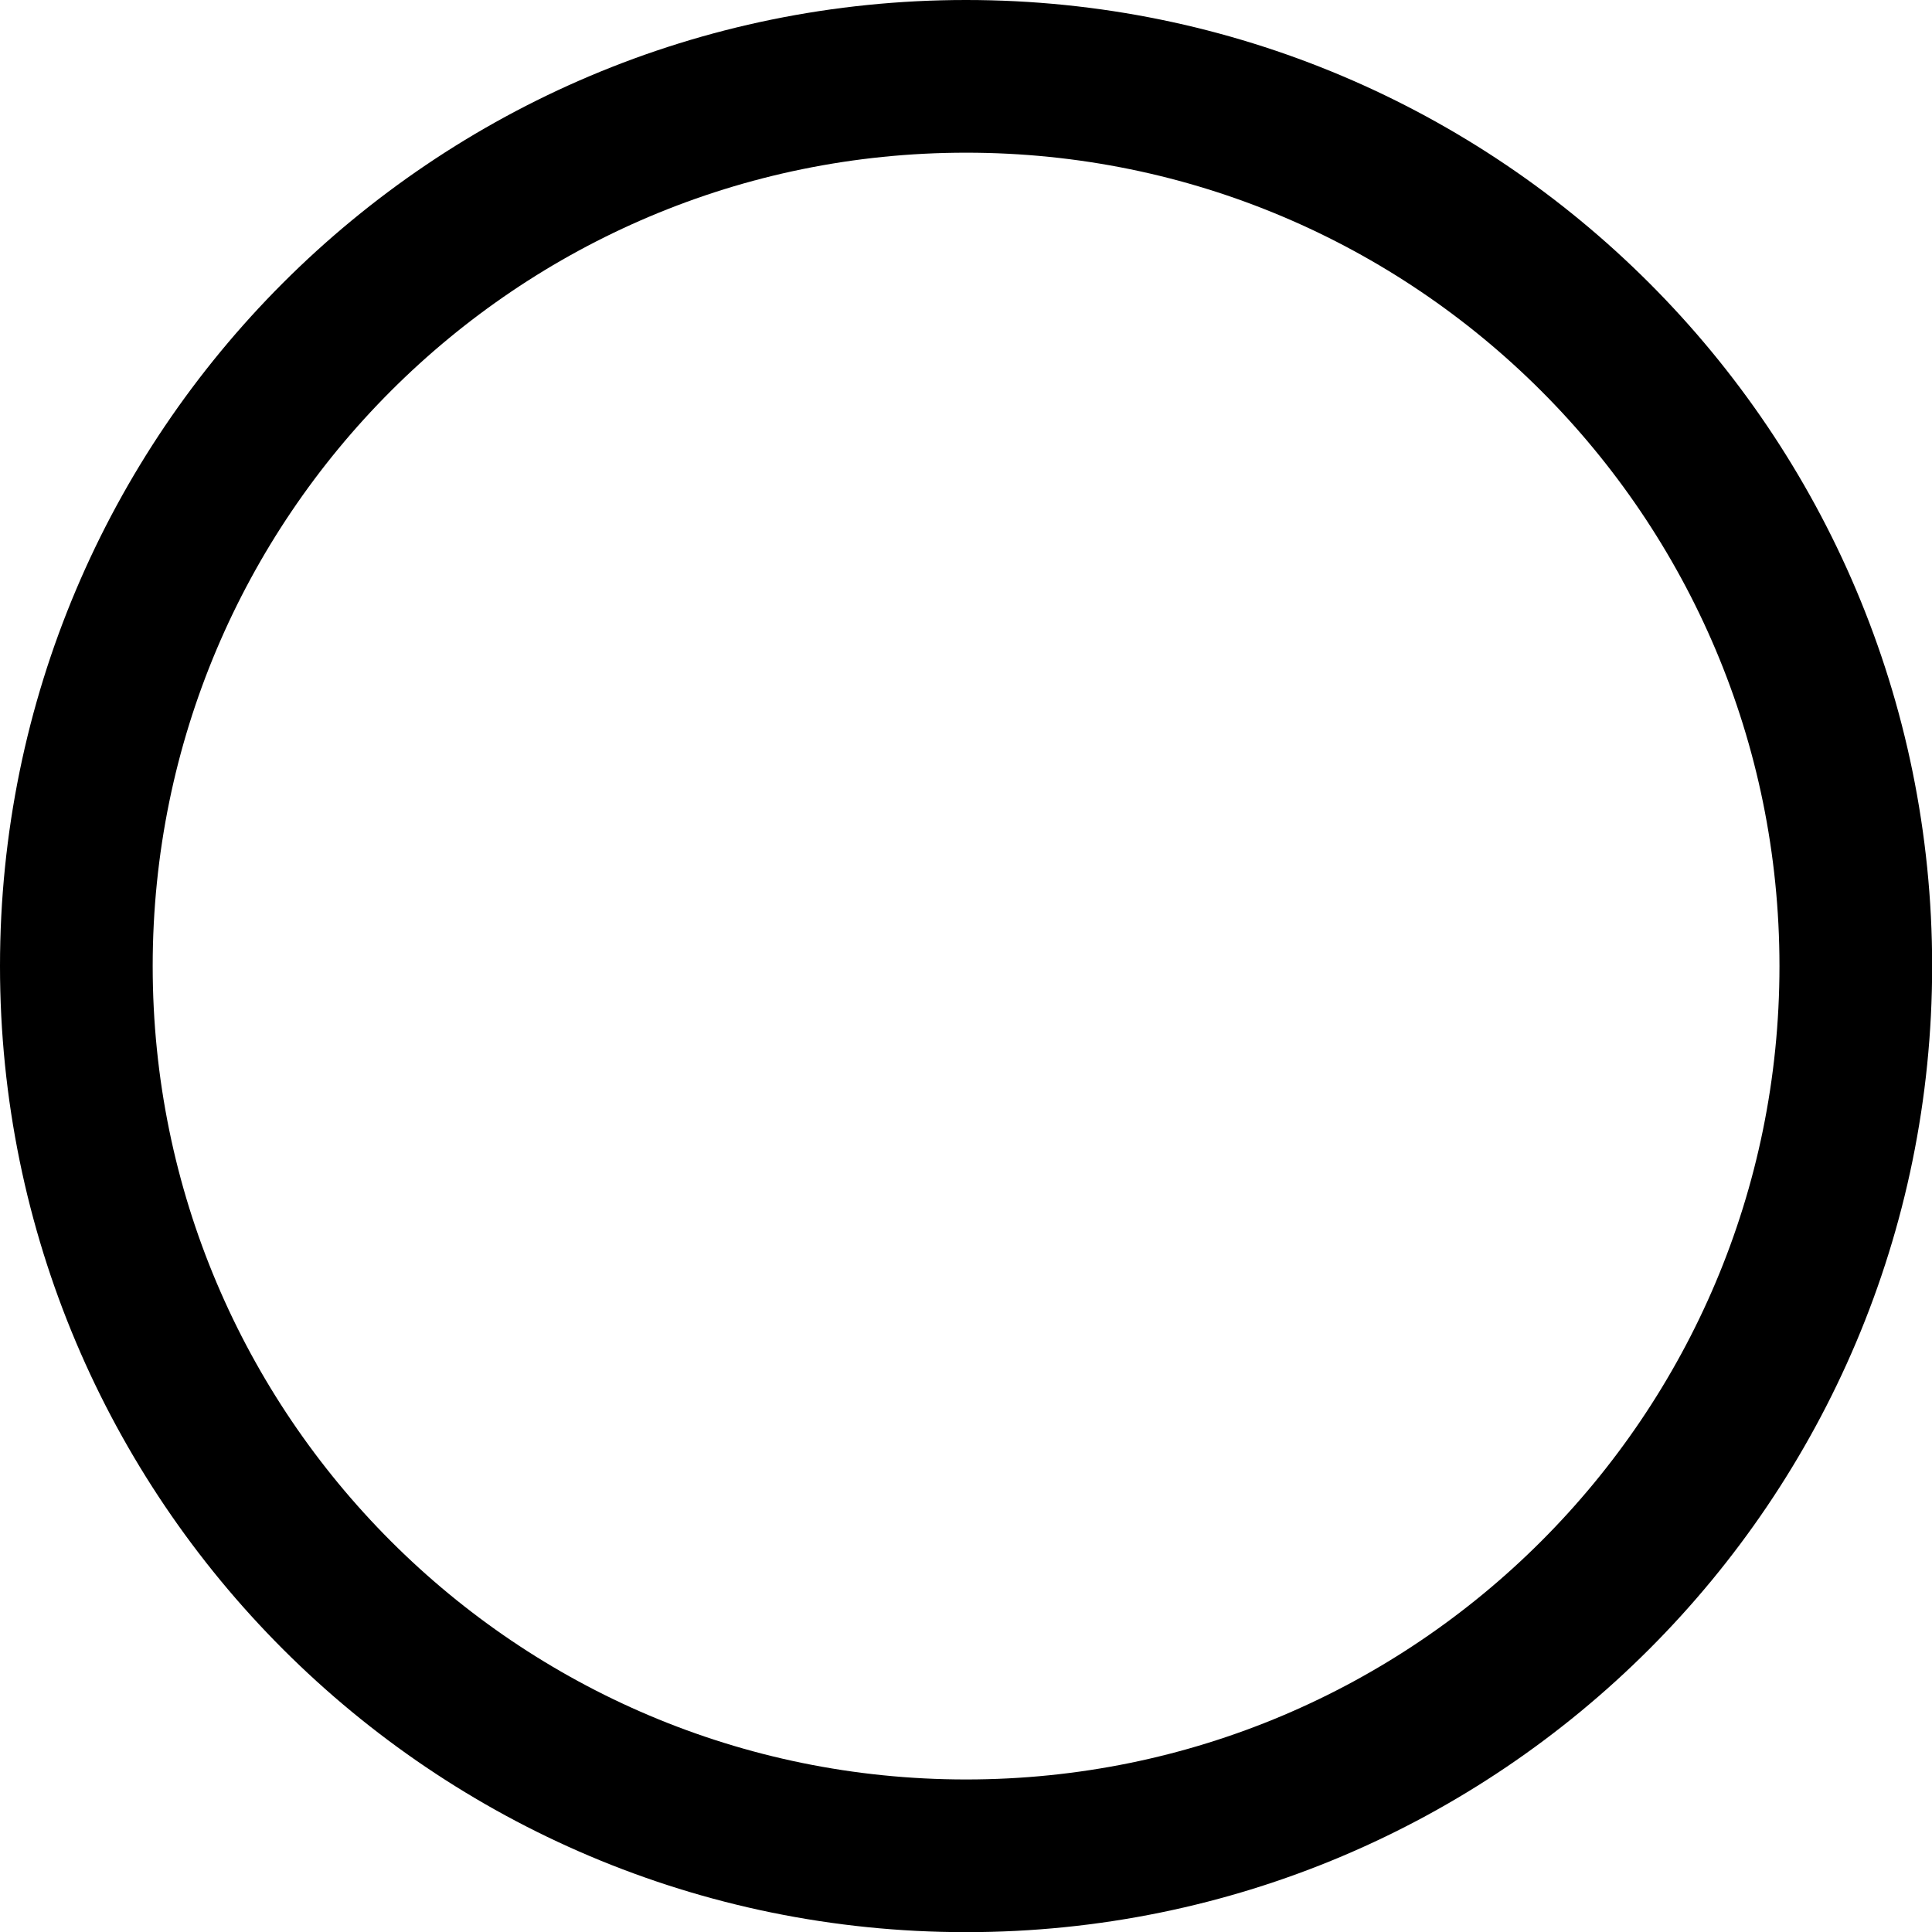
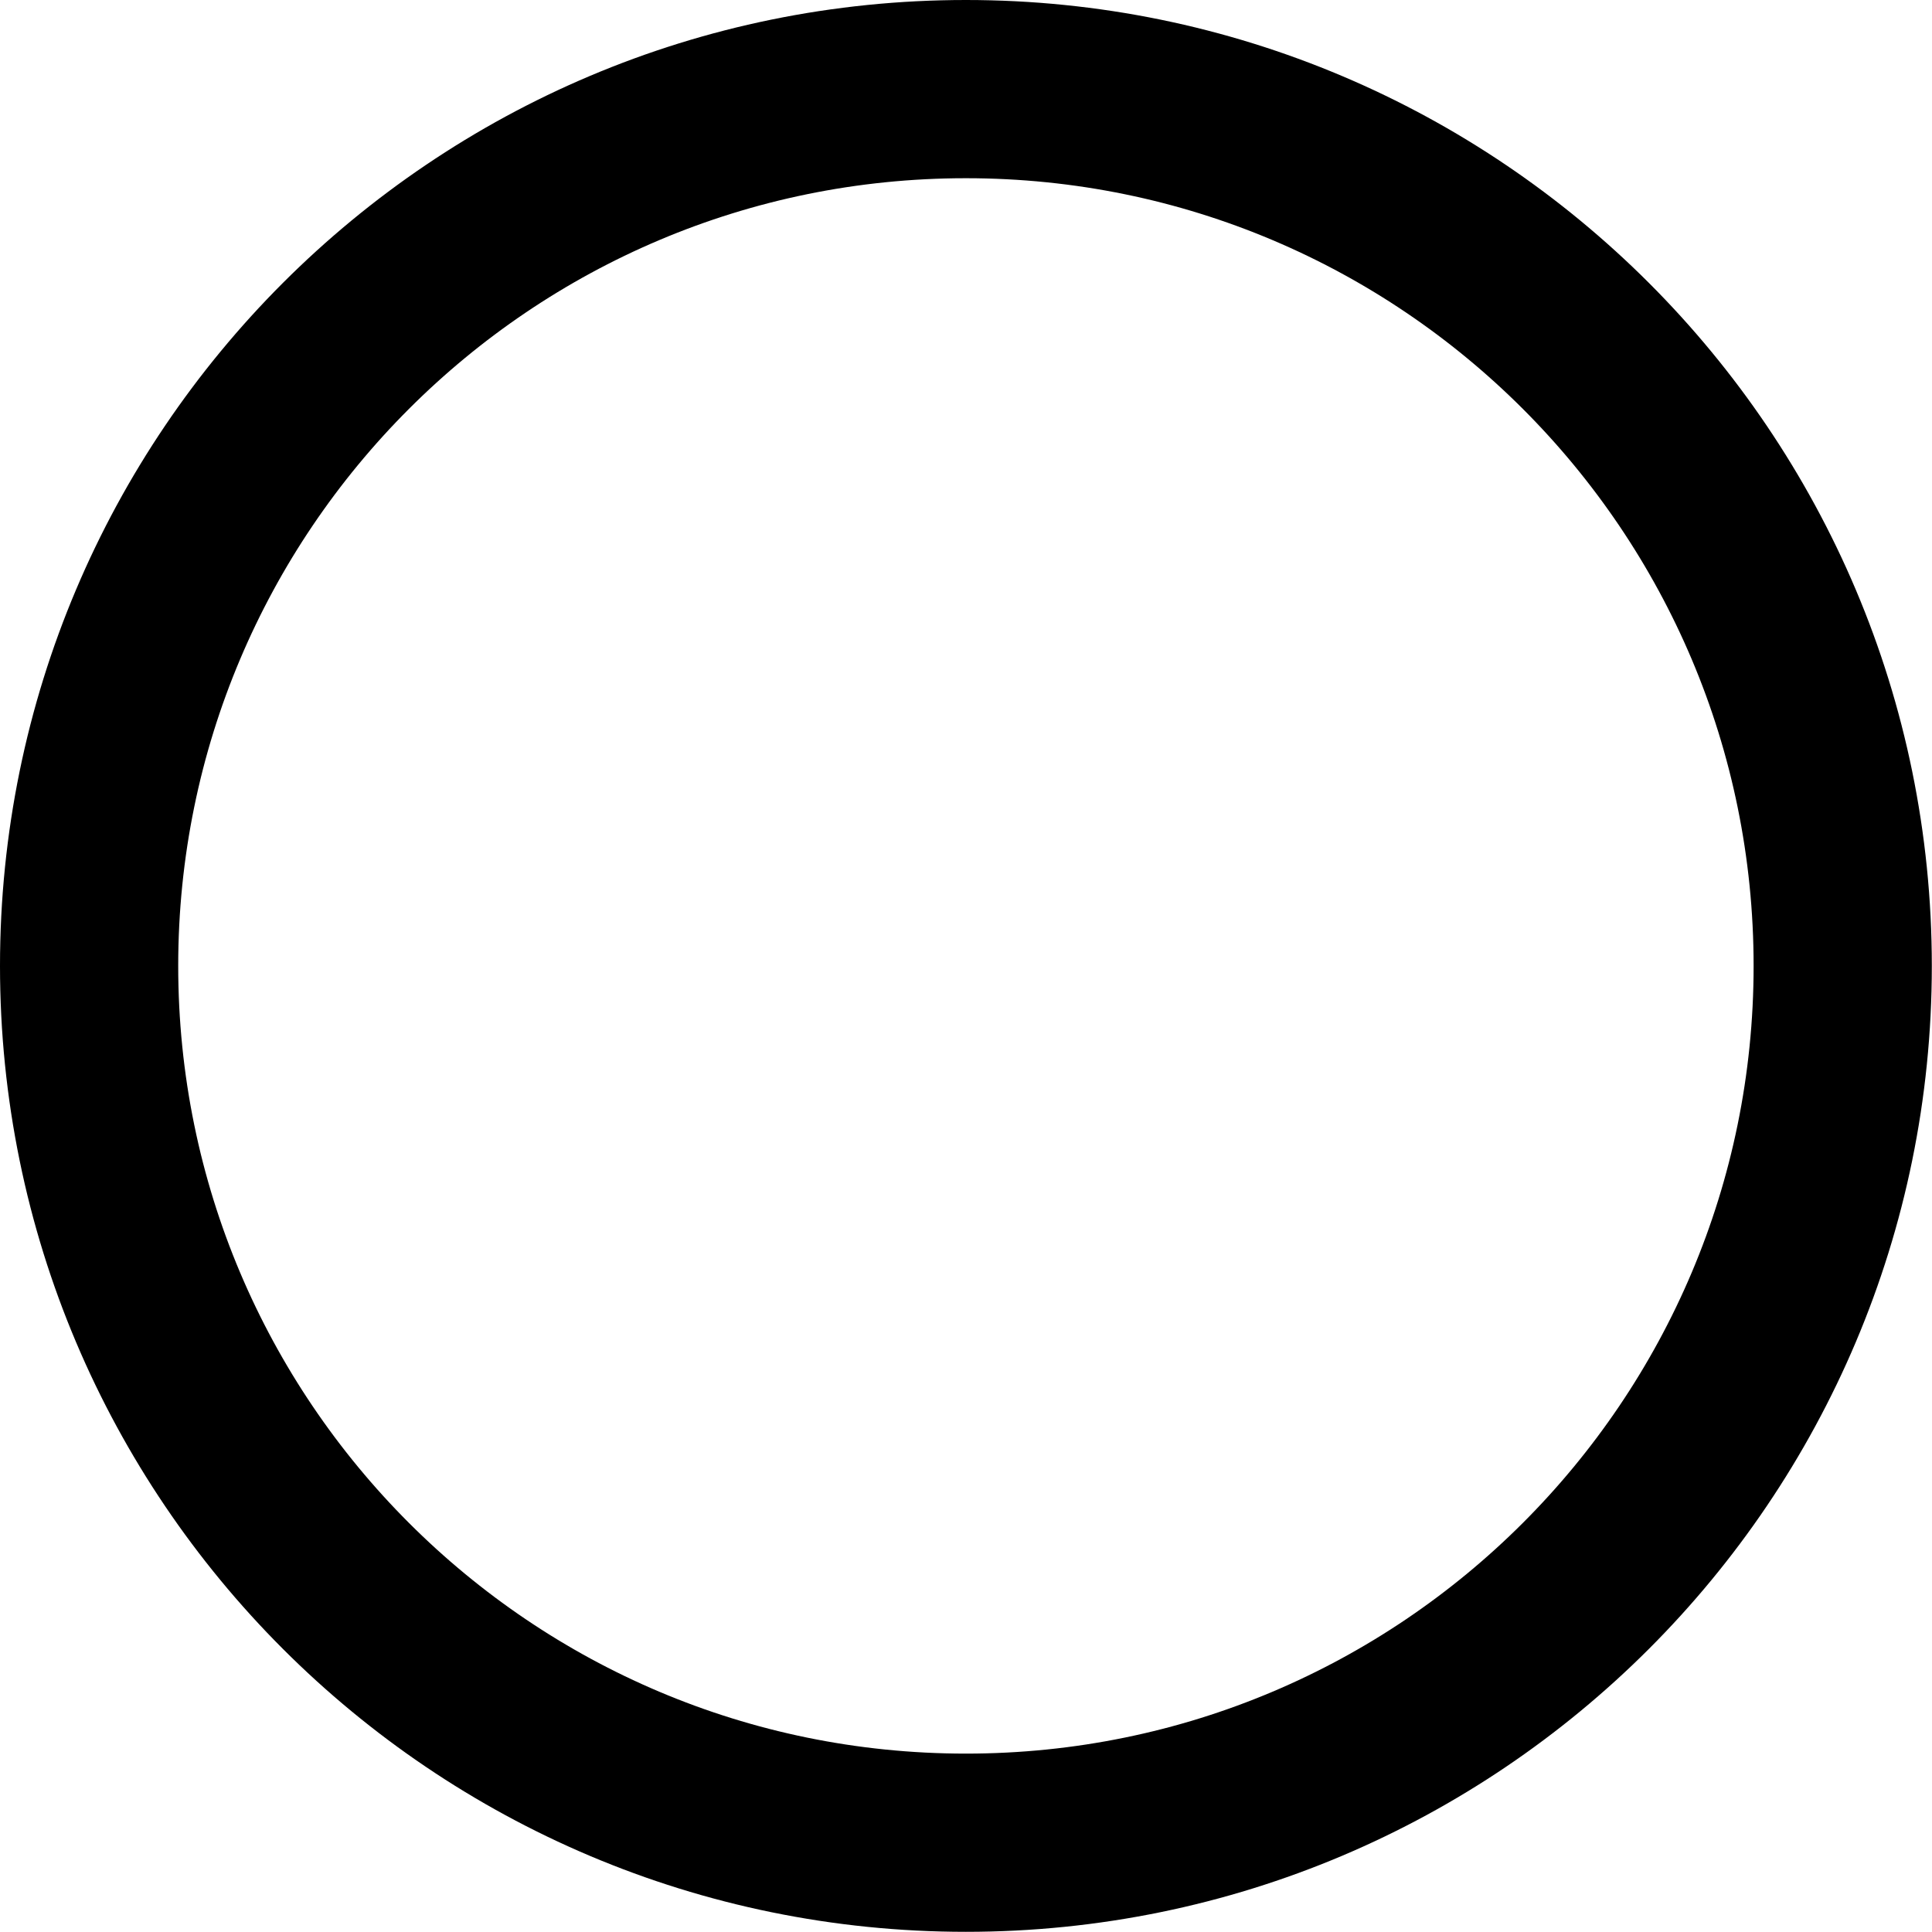
- <svg xmlns="http://www.w3.org/2000/svg" version="1.1" id="Layer_1" x="0px" y="0px" width="12.653px" height="12.653px" viewBox="0 0 12.653 12.653" enable-background="new 0 0 12.653 12.653" xml:space="preserve">
-   <circle fill="none" stroke="currentColor" stroke-linecap="round" stroke-linejoin="round" stroke-miterlimit="10" cx="6.327" cy="6.327" r="5.827" />
+ <svg xmlns="http://www.w3.org/2000/svg" version="1.1" id="Layer_1" x="0px" y="0px" width="10.841px" height="10.841px" viewBox="0 0 10.841 10.841" enable-background="new 0 0 10.841 10.841" xml:space="preserve">
+   <circle fill="none" stroke="currentColor" stroke-linecap="round" stroke-linejoin="round" stroke-miterlimit="10" cx="5.42" cy="5.42" r="4.92" />
</svg>
